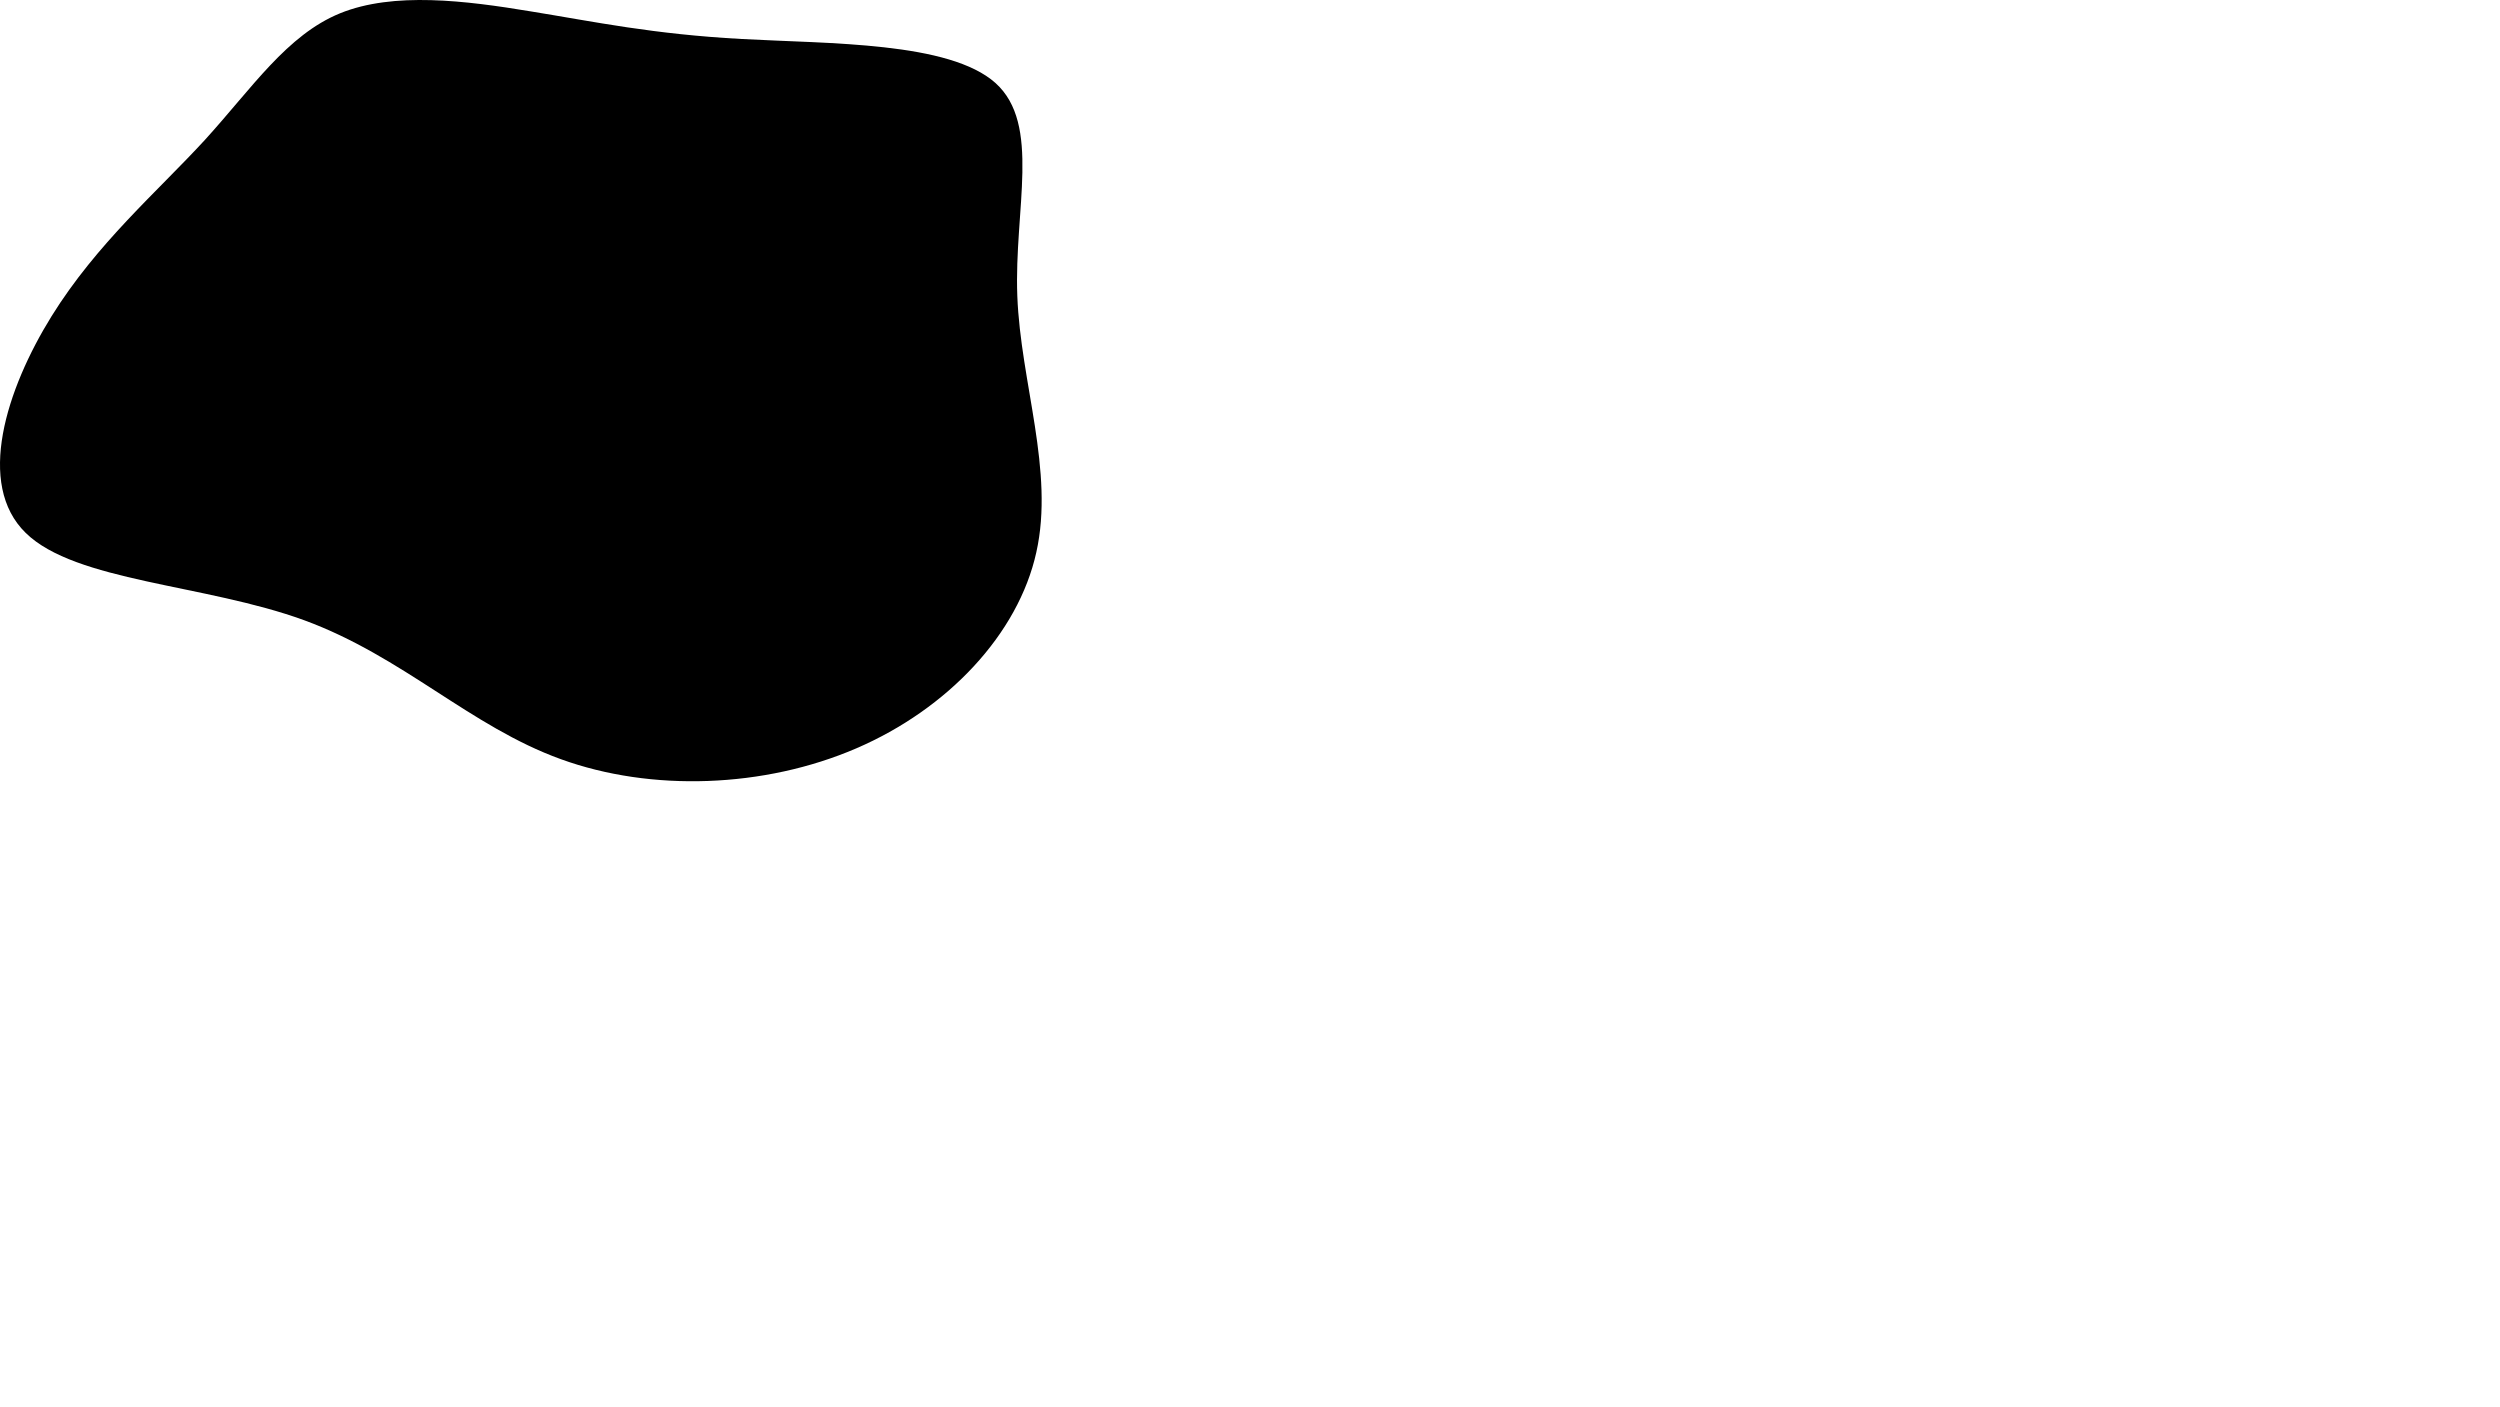
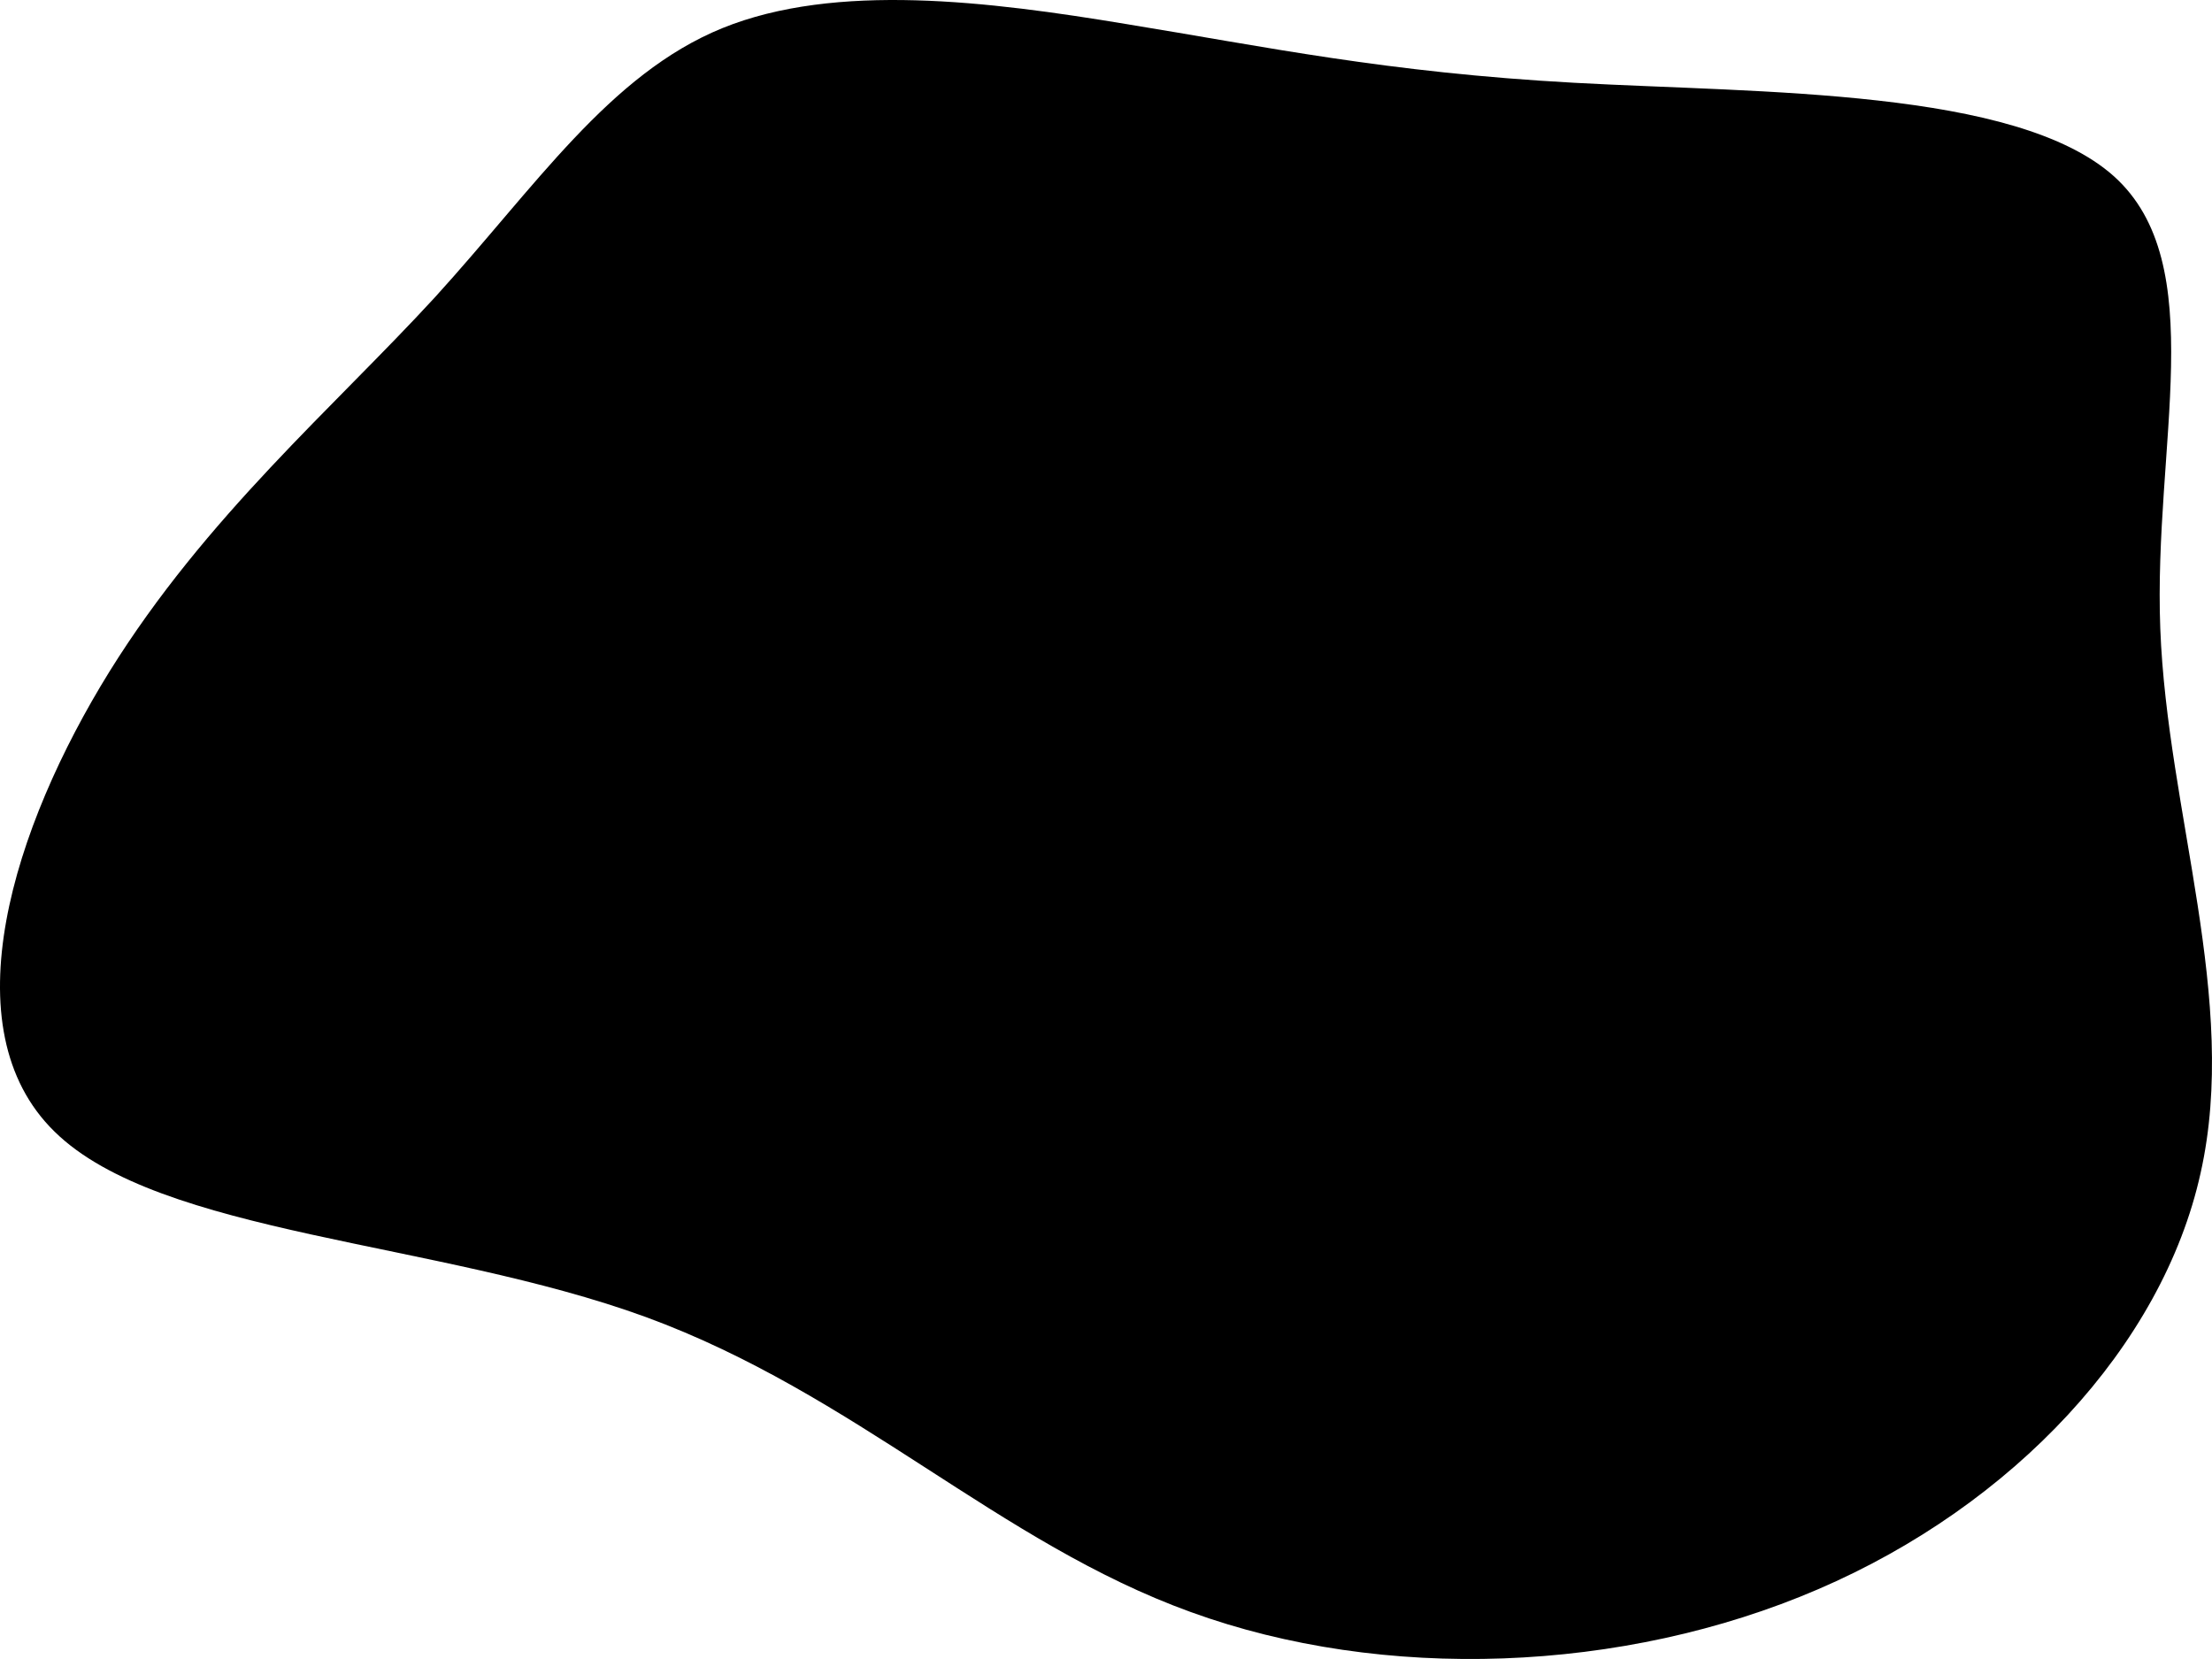
- <svg xmlns="http://www.w3.org/2000/svg" id="visual" viewBox="0 0 960 540" width="960" height="540" version="1.1">
+ <svg xmlns="http://www.w3.org/2000/svg" id="visual" viewBox="0 0 400 300" width="400" height="300" version="1.1">
  <defs id="defs1700" />
  <g transform="matrix(0.972834,0,0,0.8095491,206.5875,113.0885)" id="g1695" style="fill:#000000;fill-opacity:1;stroke:none;stroke-opacity:1">
    <path d="m 80.3,-121.2 c 34.9,2.3 82.1,1.3 100.3,20.9 18.1,19.6 7.3,60 8.6,101 1.3,41.1 14.7,83 7.5,121.6 -7.1,38.7 -34.9,74.3 -71.1,93 C 89.3,234.1 44.7,236 9,220.4 -26.7,204.9 -53.3,171.7 -92.3,154.5 -131.3,137.4 -182.6,136.2 -202.2,113.1 -221.9,90 -209.9,45 -192,10.3 c 17.9,-34.6 41.7,-59 60.5,-83.6 18.7,-24.7 32.4,-49.8 53.4,-60.1 21.1,-10.3 49.6,-6 75.2,-0.9 25.6,5 48.2,10.8 83.2,13.1" fill="#BB004B" id="path1693" style="fill:#000000;fill-opacity:1;stroke:none;stroke-opacity:1" />
  </g>
</svg>
